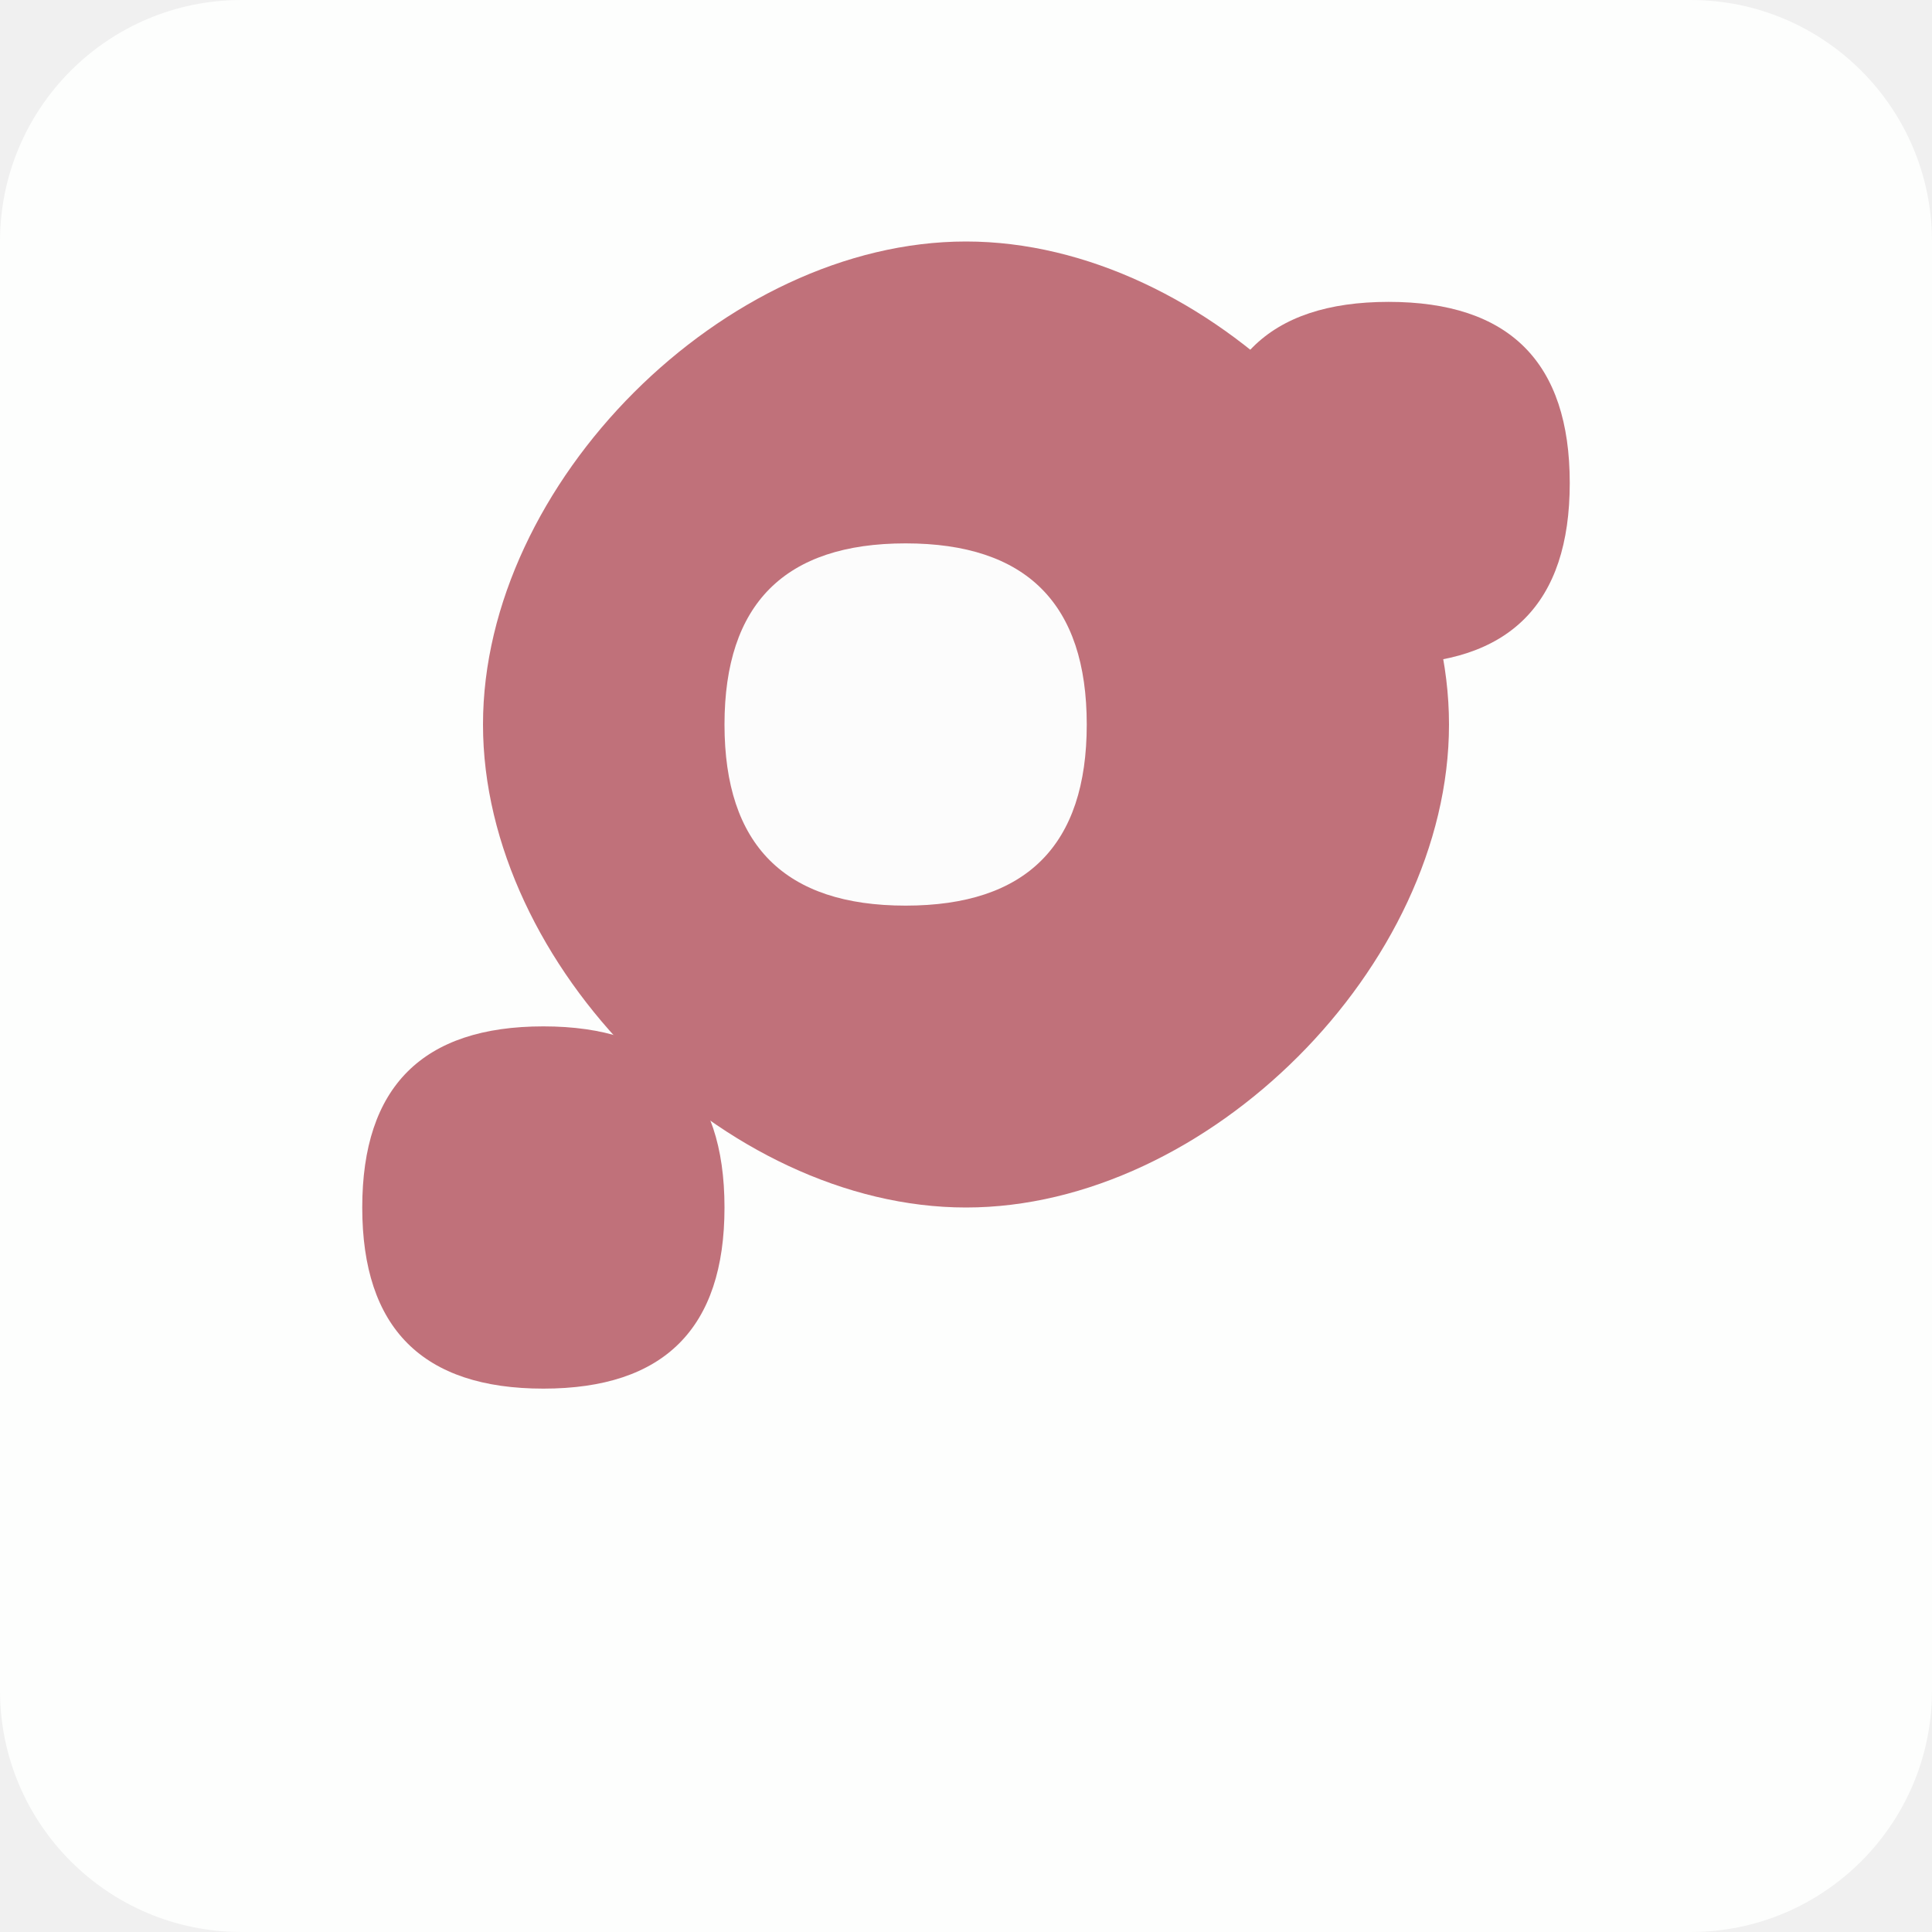
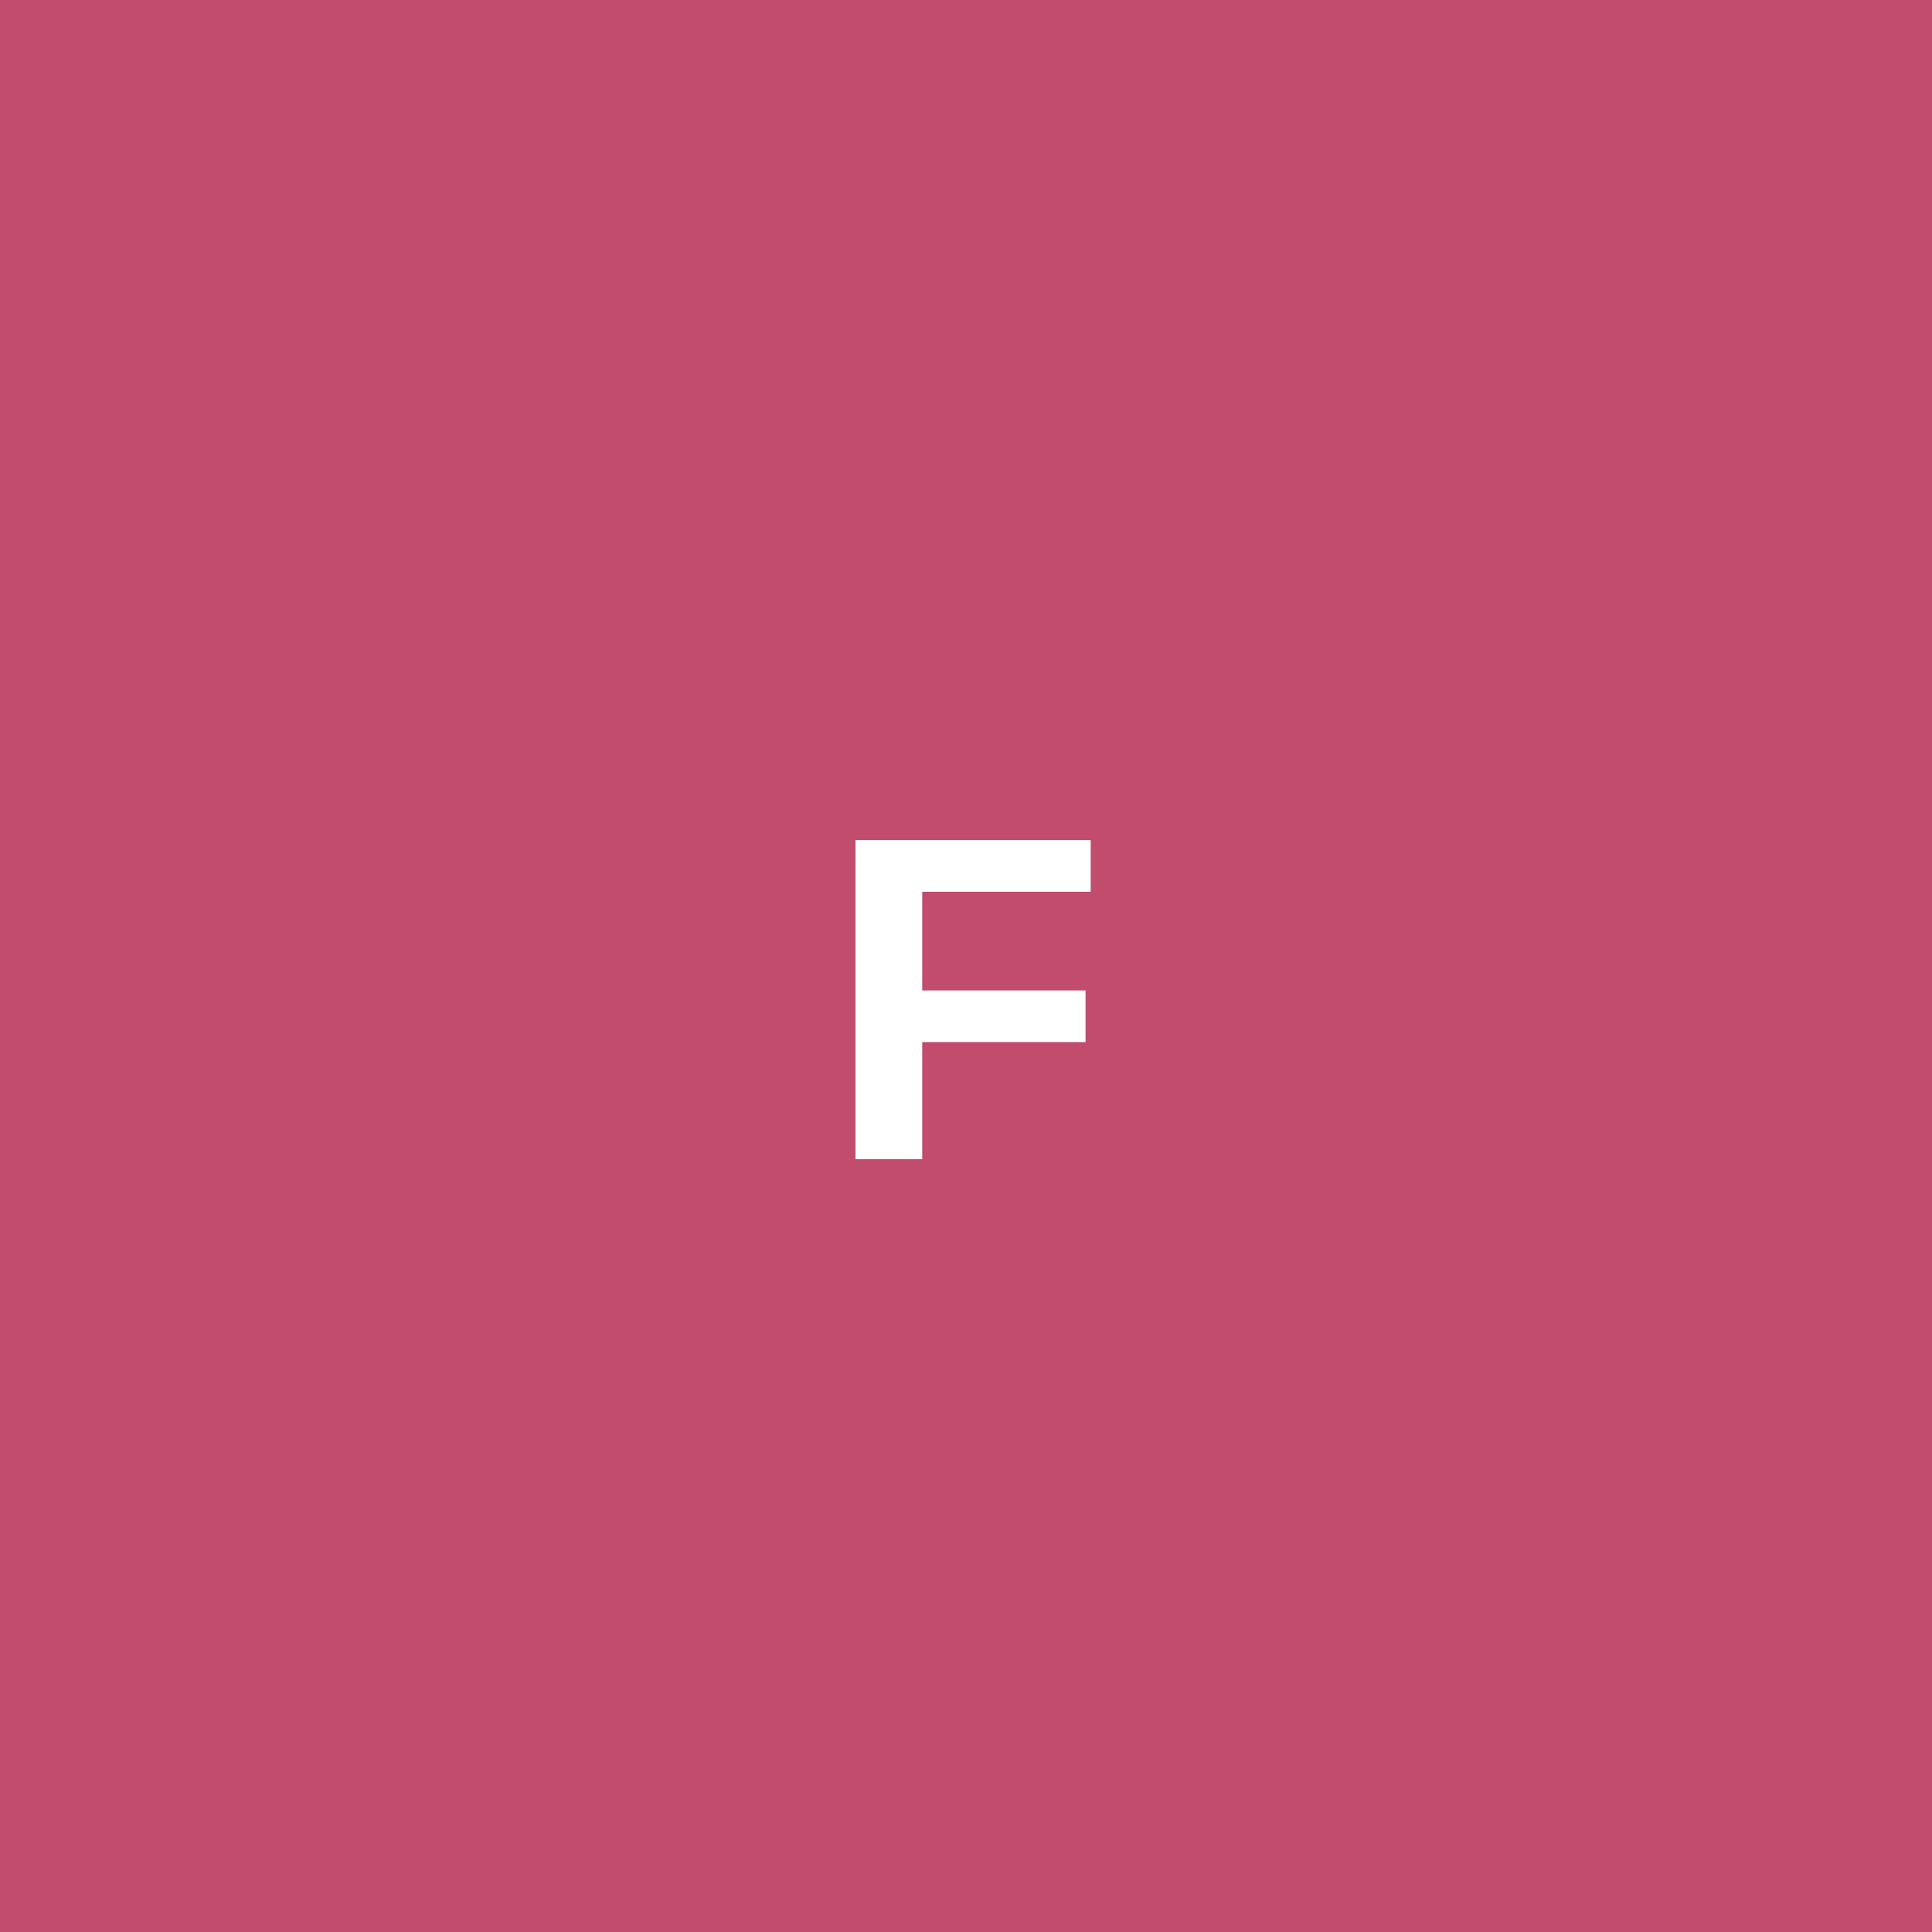
- <svg xmlns="http://www.w3.org/2000/svg" width="32" height="32" viewBox="0 0 32 32" fill="none">
-   <rect width="32" height="32" rx="4" fill="#FDFEFD" />
-   <path d="M8 12C8 8 12 4 16 4C20 4 24 8 24 12C24 16 20 20 16 20C12 20 8 16 8 12Z" fill="#C0717A" />
-   <path d="M12 12C12 10 13 9 15 9C17 9 18 10 18 12C18 14 17 15 15 15C13 15 12 14 12 12Z" fill="#FCFCFC" />
-   <path d="M20 8C20 6 21 5 23 5C25 5 26 6 26 8C26 10 25 11 23 11C21 11 20 10 20 8Z" fill="#C0717A" />
-   <path d="M6 20C6 18 7 17 9 17C11 17 12 18 12 20C12 22 11 23 9 23C7 23 6 22 6 20Z" fill="#C0717A" />
+ <svg xmlns="http://www.w3.org/2000/svg" viewBox="0 0 100 100" width="100" height="100">
+   <rect width="100" height="100" fill="#C24C6E" />
+   <text x="50" y="60" font-family="Arial, sans-serif" font-size="24" font-weight="bold" text-anchor="middle" fill="white">F</text>
</svg>
